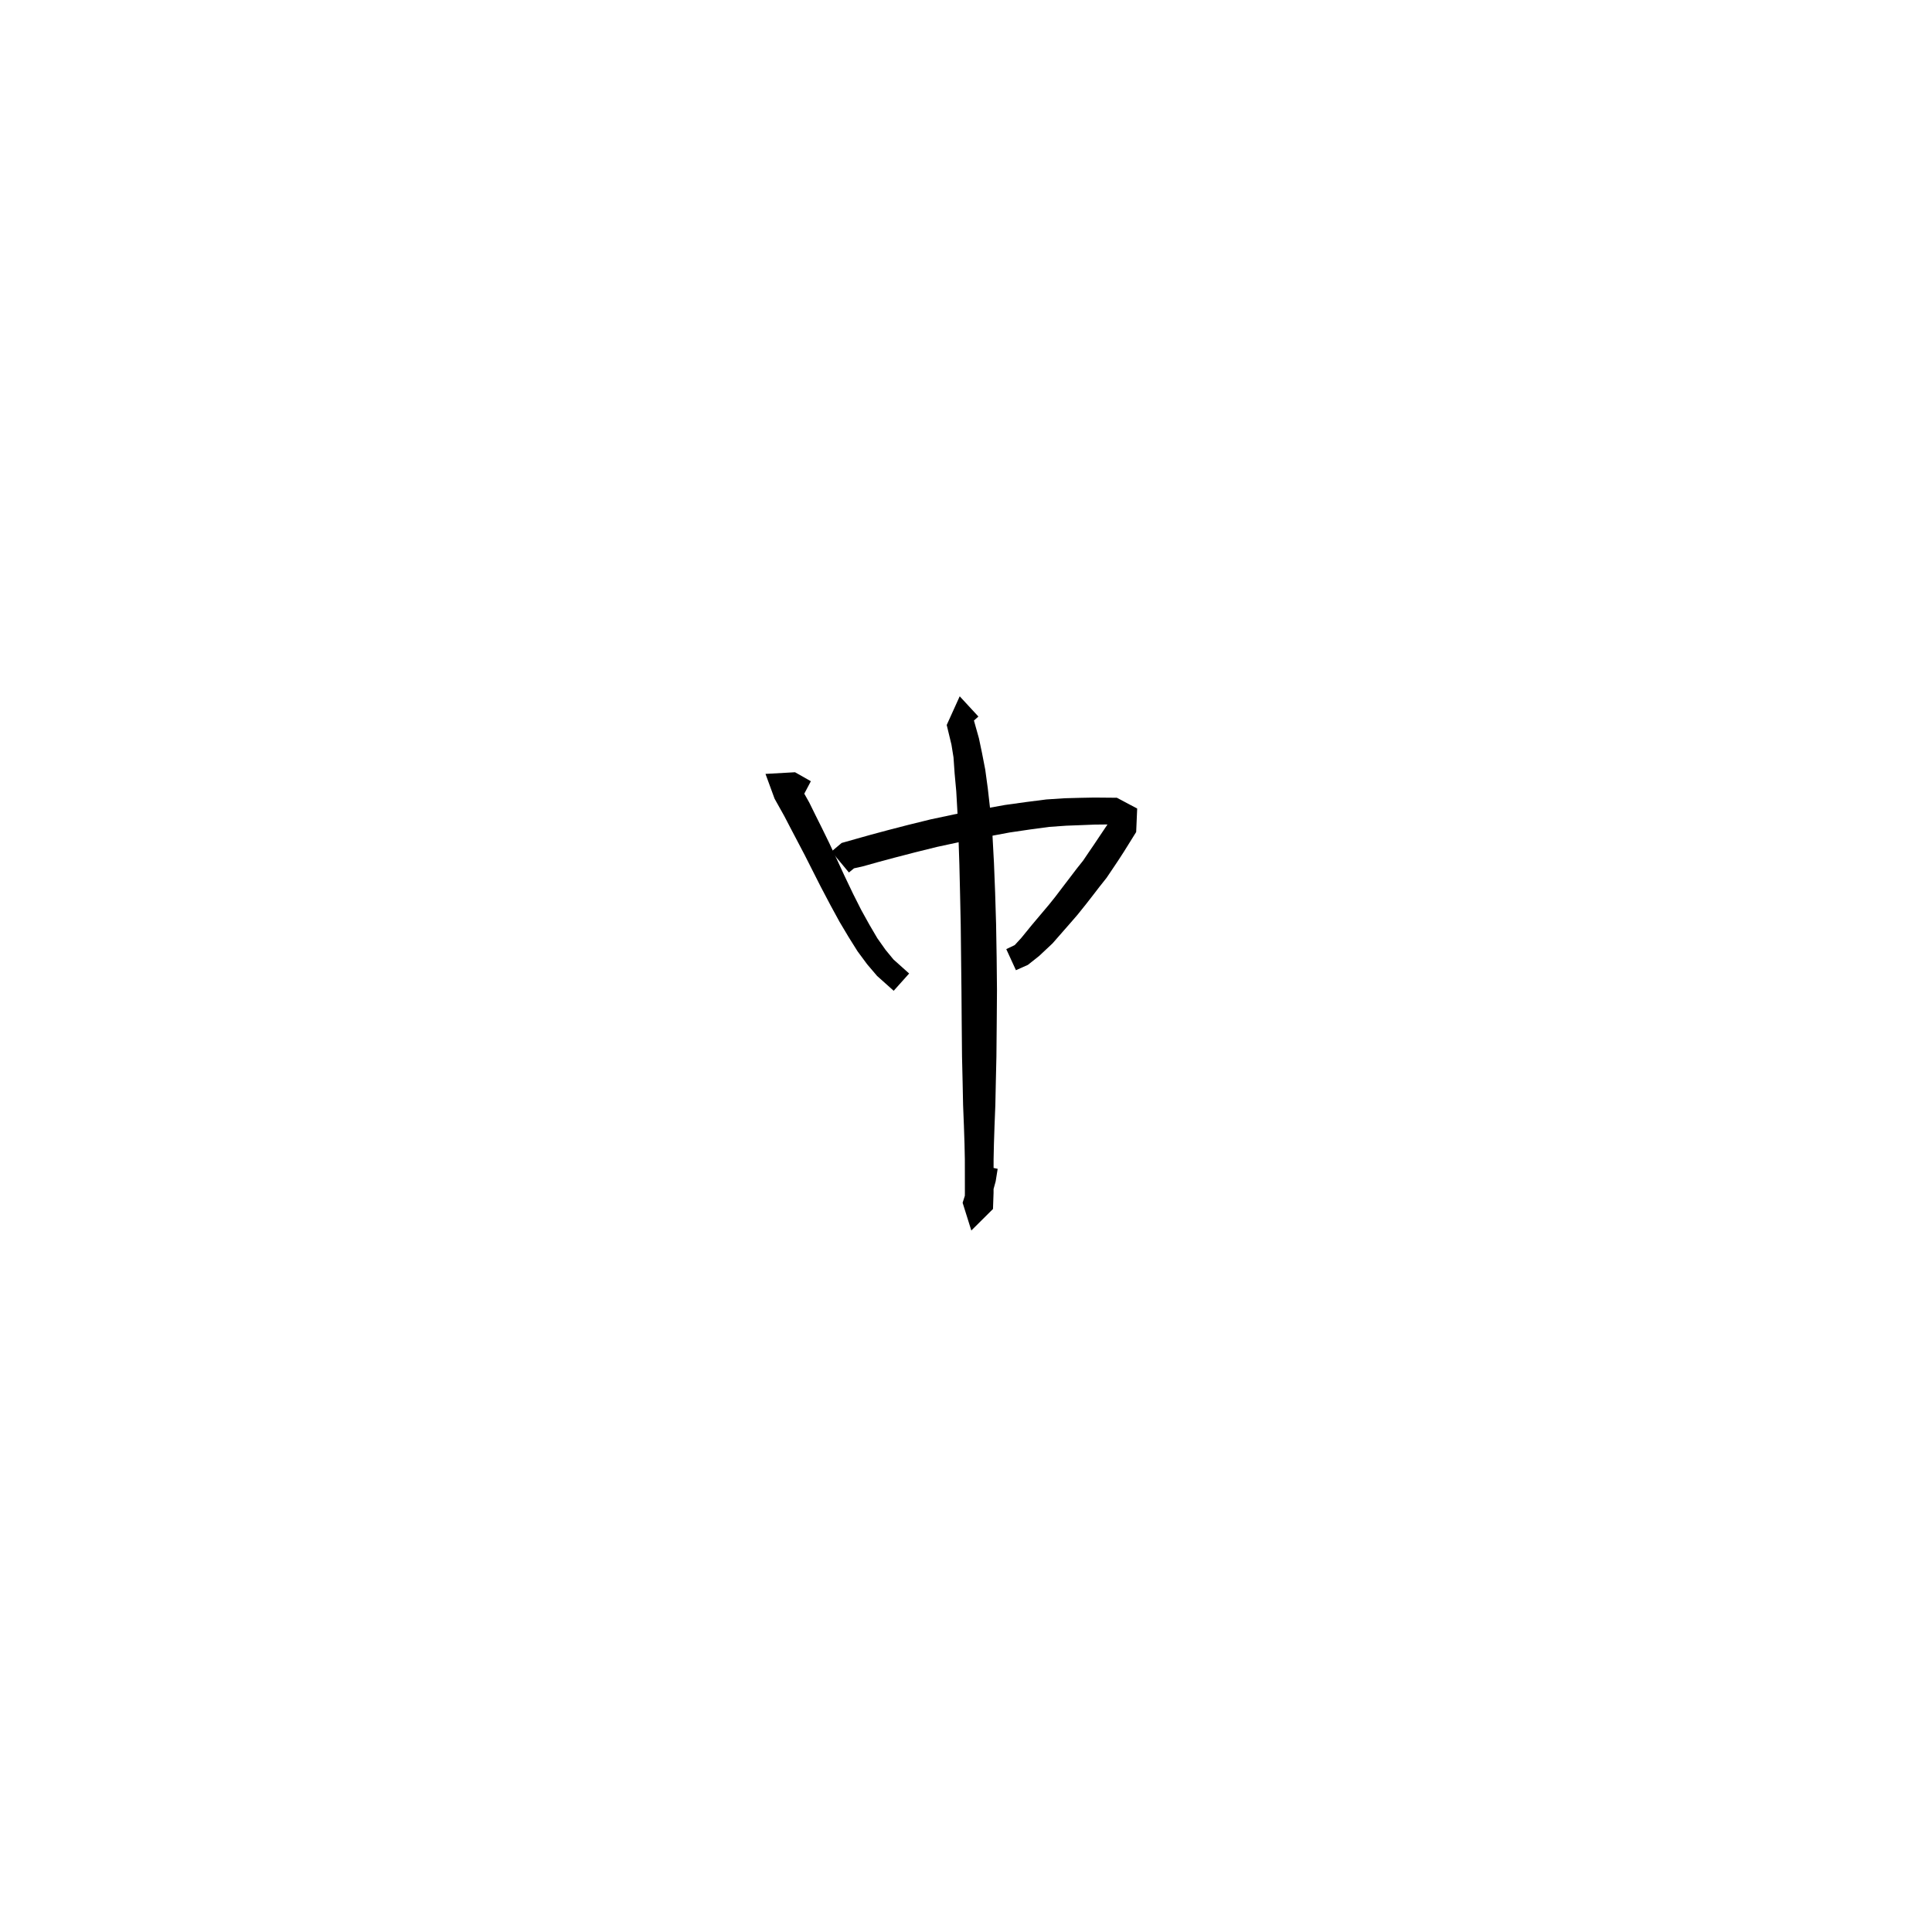
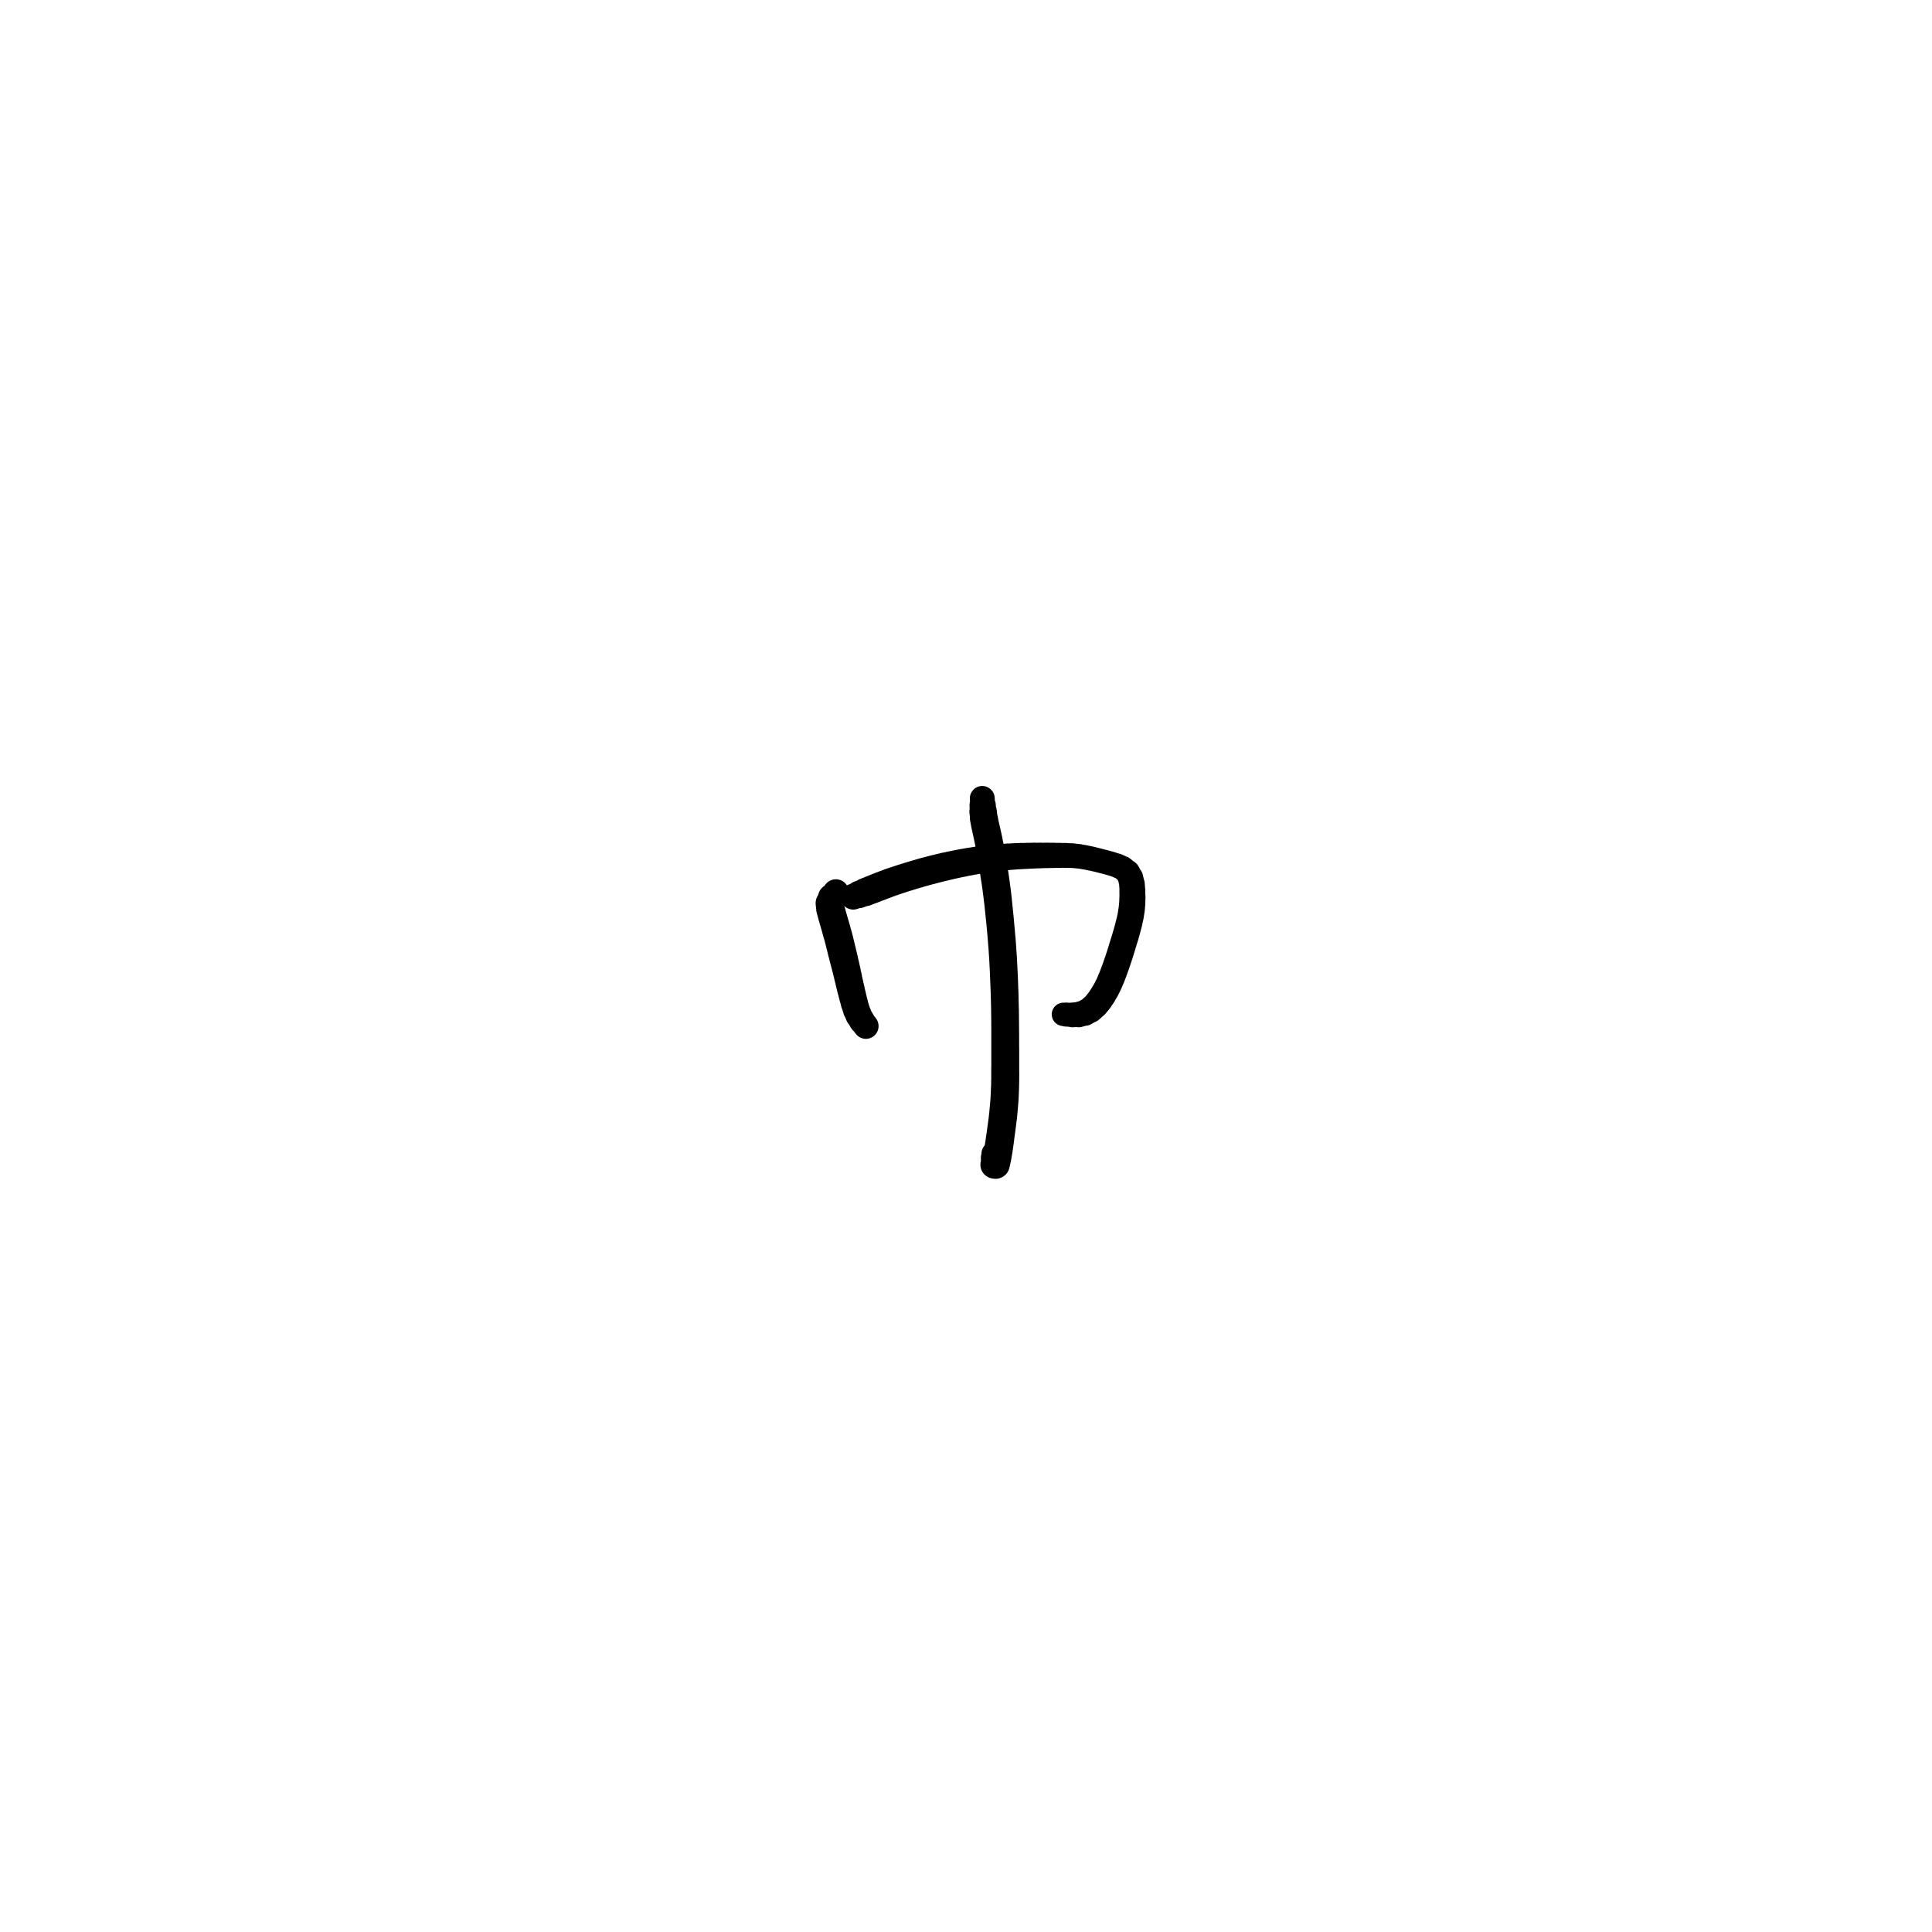
<svg xmlns="http://www.w3.org/2000/svg" width="300" height="300" viewBox="0 0 300 300">
-   <path d="M 125.909 121.308 L 123.452 119.914 L 118.866 120.171 L 120.278 124.025 L 121.789 126.726 L 122.723 128.522 L 123.789 130.551 L 124.946 132.754 L 126.163 135.16 L 127.458 137.715 L 128.987 140.616 L 130.367 143.146 L 131.765 145.491 L 133.16 147.718 L 134.648 149.73 L 136.192 151.542 L 138.771 153.848 L 141.171 151.166 L 138.744 148.992 L 137.515 147.501 L 136.23 145.685 L 134.997 143.582 L 133.73 141.298 L 132.482 138.823 L 131.094 135.918 L 129.904 133.343 L 128.745 130.869 L 127.633 128.593 L 126.61 126.543 L 125.671 124.635 L 124.013 121.68 L 122.796 121.957 L 121.92 123.414 L 124.216 124.523 Z" fill="black" />
-   <path d="M 131.818 135.479 L 132.614 134.831 L 134.01 134.518 L 136.338 133.868 L 139.019 133.148 L 142.04 132.364 L 145.486 131.509 L 149.121 130.728 L 152.851 130 L 156.763 129.269 L 159.944 128.801 L 162.909 128.399 L 165.576 128.213 L 167.89 128.126 L 169.975 128.043 L 172.914 128.012 L 172.933 127.537 L 172.441 127.321 L 170.773 129.805 L 169.915 131.089 L 169.07 132.326 L 168.182 133.642 L 167.178 134.902 L 166.11 136.307 L 165.062 137.678 L 163.863 139.255 L 162.936 140.414 L 160.223 143.634 L 158.585 145.643 L 157.566 146.754 L 156.254 147.379 L 157.754 150.653 L 159.611 149.826 L 161.365 148.435 L 163.436 146.49 L 166.269 143.254 L 167.323 142.036 L 168.608 140.434 L 169.685 139.053 L 170.741 137.68 L 171.826 136.312 L 172.811 134.851 L 173.658 133.585 L 174.528 132.242 L 176.425 129.195 L 176.581 125.551 L 173.431 123.875 L 169.925 123.844 L 167.76 123.886 L 165.357 123.95 L 162.478 124.138 L 159.358 124.537 L 156.057 124.995 L 152.046 125.716 L 148.25 126.439 L 144.503 127.234 L 140.963 128.106 L 137.898 128.899 L 135.177 129.63 L 132.86 130.281 L 130.691 130.894 L 129.11 132.223 Z" fill="black" />
-   <path d="M 151.926 111.264 L 149.023 108.123 L 147.005 112.577 L 147.742 115.629 L 148.059 117.596 L 148.234 120.106 L 148.489 122.895 L 148.665 126.01 L 148.821 129.715 L 148.97 134.215 L 149.078 138.746 L 149.181 143.602 L 149.238 148.725 L 149.295 153.773 L 149.332 158.7 L 149.382 164.043 L 149.474 167.997 L 149.549 171.625 L 149.675 174.791 L 149.769 177.619 L 149.82 179.996 L 149.824 182.361 L 149.827 185.177 L 149.807 186.876 L 151.838 186.711 L 153.442 187.591 L 154.094 185.306 L 154.607 183.439 L 154.917 181.495 L 151.312 180.724 L 150.831 182.484 L 150.299 184.171 L 149.475 186.765 L 150.827 191.073 L 154.191 187.731 L 154.279 185.226 L 154.281 182.361 L 154.285 179.996 L 154.337 177.619 L 154.43 174.791 L 154.556 171.625 L 154.632 167.997 L 154.723 164.043 L 154.773 158.7 L 154.81 153.743 L 154.759 148.657 L 154.672 143.494 L 154.523 138.59 L 154.343 134.013 L 154.096 129.429 L 153.748 125.626 L 153.383 122.411 L 152.99 119.519 L 152.481 116.899 L 152.006 114.637 L 151.05 111.232 L 147.304 111.858 L 149.01 113.871 Z" fill="black" />
+   <path d="M 128.19 137.32 L 127.56 138.13 C 126.88 139.02 127.04 140.29 127.92 140.98 C 128.81 141.66 130.09 141.50 130.77 140.62 L 131.40 139.81 C 132.08 138.92 131.92 137.65 131.04 136.96 C 130.15 136.27 128.87 136.44 128.19 137.32 Z M 127.14 138.66 L 126.83 139.53 C 126.44 140.65 127.03 141.88 128.15 142.28 C 129.27 142.67 130.50 142.08 130.89 140.96 L 131.20 140.09 C 131.59 138.97 131.00 137.74 129.88 137.34 C 128.76 136.95 127.53 137.54 127.14 138.66 Z M 126.66 140.47 L 126.76 141.39 C 126.88 142.60 127.97 143.49 129.18 143.36 C 130.39 143.24 131.28 142.16 131.15 140.94 L 131.06 140.02 C 130.94 138.81 129.85 137.92 128.64 138.05 C 127.42 138.17 126.54 139.25 126.66 140.47 Z M 126.82 141.75 L 127.11 142.80 C 127.43 143.98 128.64 144.68 129.82 144.36 C 131.00 144.04 131.70 142.83 131.38 141.65 L 131.09 140.59 C 130.77 139.41 129.56 138.71 128.38 139.03 C 127.20 139.35 126.50 140.56 126.82 141.75 Z M 127.11 142.84 L 127.40 143.82 C 127.74 144.99 128.97 145.67 130.14 145.33 C 131.32 144.98 132.00 143.75 131.65 142.58 L 131.37 141.61 C 131.03 140.43 129.80 139.76 128.62 140.10 C 127.45 140.44 126.77 141.67 127.11 142.84 Z M 127.40 143.82 L 127.68 144.79 C 128.02 145.97 129.25 146.65 130.43 146.31 C 131.60 145.96 132.28 144.74 131.94 143.56 L 131.65 142.58 C 131.31 141.41 130.08 140.73 128.91 141.07 C 127.73 141.41 127.06 142.64 127.40 143.82 Z M 127.67 144.77 L 127.95 145.77 C 128.29 146.95 129.51 147.64 130.69 147.31 C 131.87 146.98 132.55 145.75 132.22 144.58 L 131.94 143.58 C 131.61 142.40 130.39 141.71 129.21 142.04 C 128.03 142.37 127.34 143.60 127.67 144.77 Z M 127.95 145.74 L 128.20 146.68 C 128.51 147.87 129.72 148.57 130.90 148.26 C 132.08 147.95 132.79 146.74 132.48 145.56 L 132.23 144.61 C 131.92 143.43 130.71 142.72 129.53 143.03 C 128.34 143.34 127.64 144.56 127.95 145.74 Z M 128.19 146.65 L 128.42 147.58 C 128.71 148.77 129.91 149.49 131.10 149.20 C 132.28 148.91 133.01 147.71 132.71 146.52 L 132.48 145.59 C 132.19 144.40 130.99 143.68 129.81 143.97 C 128.62 144.27 127.90 145.46 128.19 146.65 Z M 128.42 147.57 L 128.66 148.55 C 128.94 149.73 130.13 150.46 131.32 150.17 C 132.50 149.89 133.23 148.70 132.95 147.51 L 132.71 146.54 C 132.43 145.35 131.24 144.62 130.05 144.91 C 128.87 145.19 128.14 146.38 128.42 147.57 Z M 128.67 148.56 L 128.91 149.53 C 129.20 150.71 130.39 151.43 131.57 151.14 C 132.75 150.85 133.47 149.66 133.18 148.48 L 132.94 147.51 C 132.65 146.33 131.46 145.61 130.28 145.90 C 129.10 146.19 128.38 147.38 128.67 148.56 Z M 128.92 149.54 L 129.17 150.50 C 129.46 151.67 130.64 152.39 131.81 152.09 C 132.98 151.80 133.70 150.62 133.40 149.45 L 133.16 148.48 C 132.87 147.31 131.68 146.60 130.51 146.89 C 129.34 147.18 128.63 148.37 128.92 149.54 Z M 129.17 150.47 L 129.39 151.38 C 129.66 152.55 130.83 153.27 132.00 152.99 C 133.16 152.72 133.89 151.55 133.61 150.38 L 133.40 149.48 C 133.12 148.31 131.95 147.59 130.79 147.86 C 129.62 148.14 128.90 149.31 129.17 150.47 Z M 129.40 151.36 L 129.62 152.33 C 129.88 153.49 131.03 154.22 132.19 153.95 C 133.35 153.69 134.08 152.54 133.82 151.38 L 133.60 150.41 C 133.34 149.25 132.18 148.52 131.02 148.78 C 129.86 149.04 129.14 150.20 129.40 151.36 Z M 129.63 152.33 L 129.86 153.32 C 130.12 154.47 131.27 155.19 132.42 154.93 C 133.57 154.67 134.29 153.52 134.03 152.37 L 133.80 151.38 C 133.54 150.22 132.39 149.50 131.24 149.77 C 130.09 150.03 129.37 151.18 129.63 152.33 Z M 129.87 153.33 L 130.10 154.31 C 130.37 155.45 131.52 156.16 132.66 155.89 C 133.81 155.62 134.52 154.47 134.25 153.33 L 134.02 152.36 C 133.75 151.21 132.60 150.50 131.46 150.77 C 130.31 151.04 129.60 152.19 129.87 153.33 Z M 130.12 154.32 L 130.37 155.33 C 130.64 156.47 131.79 157.16 132.93 156.89 C 134.06 156.61 134.76 155.46 134.48 154.32 L 134.23 153.31 C 133.95 152.18 132.81 151.48 131.67 151.76 C 130.53 152.04 129.84 153.19 130.12 154.32 Z M 130.39 155.36 L 130.66 156.40 C 130.95 157.52 132.10 158.19 133.23 157.90 C 134.35 157.60 135.02 156.45 134.73 155.33 L 134.46 154.30 C 134.16 153.17 133.01 152.50 131.89 152.80 C 130.77 153.09 130.09 154.24 130.39 155.36 Z M 130.71 156.48 L 131.00 157.44 C 131.34 158.54 132.51 159.15 133.60 158.82 C 134.70 158.48 135.32 157.31 134.98 156.22 L 134.68 155.25 C 134.34 154.15 133.18 153.54 132.08 153.88 C 130.98 154.21 130.37 155.38 130.71 156.48 Z M 131.09 157.61 L 131.45 158.47 C 131.88 159.52 133.08 160.02 134.13 159.59 C 135.18 159.16 135.68 157.96 135.25 156.91 L 134.89 156.05 C 134.46 155.00 133.26 154.50 132.21 154.93 C 131.16 155.36 130.66 156.56 131.09 157.61 Z M 131.62 158.73 L 132.14 159.61 C 132.71 160.56 133.95 160.87 134.91 160.30 C 135.86 159.73 136.18 158.49 135.60 157.54 L 135.08 156.66 C 134.51 155.70 133.27 155.39 132.31 155.96 C 131.36 156.53 131.04 157.77 131.62 158.73 Z M 132.30 159.76 L 132.89 160.53 C 133.54 161.40 134.78 161.57 135.64 160.91 C 136.51 160.26 136.68 159.02 136.03 158.15 L 135.44 157.38 C 134.79 156.52 133.55 156.35 132.68 157.00 C 131.82 157.66 131.65 158.89 132.30 159.76 Z" fill="black" fill-rule="nonzero" />
+   <path d="M 133.20 141.11 L 134.09 140.78 C 135.13 140.39 135.66 139.23 135.27 138.19 C 134.87 137.15 133.72 136.63 132.68 137.02 L 131.79 137.35 C 130.75 137.74 130.22 138.90 130.62 139.94 C 131.01 140.98 132.16 141.50 133.20 141.11 Z M 134.14 140.88 L 135.12 140.51 C 136.22 140.09 136.77 138.86 136.35 137.77 C 135.93 136.67 134.70 136.12 133.60 136.54 L 132.63 136.91 C 131.53 137.33 130.98 138.56 131.40 139.66 C 131.82 140.75 133.05 141.30 134.14 140.88 Z M 135.16 140.57 L 136.09 140.20 C 137.22 139.76 137.78 138.49 137.34 137.36 C 136.90 136.24 135.63 135.68 134.50 136.12 L 133.57 136.48 C 132.44 136.92 131.88 138.19 132.32 139.32 C 132.76 140.45 134.03 141.00 135.16 140.57 Z M 136.10 140.21 L 137.05 139.84 C 138.18 139.40 138.74 138.12 138.29 136.99 C 137.85 135.85 136.57 135.29 135.44 135.74 L 134.49 136.11 C 133.36 136.55 132.80 137.83 133.24 138.96 C 133.69 140.10 134.97 140.66 136.10 140.21 Z M 137.04 139.85 L 137.99 139.48 C 139.13 139.04 139.70 137.76 139.25 136.62 C 138.81 135.48 137.53 134.92 136.40 135.36 L 135.44 135.73 C 134.31 136.17 133.74 137.45 134.18 138.59 C 134.62 139.73 135.90 140.29 137.04 139.85 Z M 137.97 139.49 L 138.88 139.15 C 140.03 138.72 140.61 137.45 140.18 136.31 C 139.76 135.16 138.48 134.58 137.34 135.01 L 136.42 135.35 C 135.28 135.78 134.70 137.05 135.12 138.19 C 135.55 139.34 136.82 139.92 137.97 139.49 Z M 138.84 139.16 L 139.74 138.85 C 140.89 138.45 141.50 137.19 141.10 136.04 C 140.70 134.89 139.44 134.28 138.29 134.68 L 137.38 134.99 C 136.23 135.40 135.62 136.65 136.03 137.81 C 136.43 138.96 137.69 139.57 138.84 139.16 Z M 139.70 138.86 L 140.65 138.55 C 141.81 138.17 142.44 136.92 142.06 135.76 C 141.68 134.61 140.43 133.98 139.27 134.36 L 138.33 134.67 C 137.17 135.05 136.54 136.29 136.92 137.45 C 137.30 138.61 138.54 139.24 139.70 138.86 Z M 140.62 138.55 L 141.59 138.25 C 142.75 137.88 143.39 136.65 143.03 135.49 C 142.66 134.33 141.42 133.68 140.26 134.05 L 139.30 134.35 C 138.14 134.72 137.49 135.96 137.86 137.12 C 138.22 138.28 139.46 138.92 140.62 138.55 Z M 141.57 138.26 L 142.50 137.97 C 143.67 137.62 144.32 136.38 143.97 135.22 C 143.61 134.06 142.38 133.40 141.22 133.76 L 140.28 134.04 C 139.12 134.40 138.46 135.63 138.82 136.79 C 139.17 137.96 140.40 138.61 141.57 138.26 Z M 142.48 137.98 L 143.47 137.69 C 144.64 137.35 145.31 136.12 144.97 134.95 C 144.63 133.79 143.40 133.12 142.24 133.46 L 141.24 133.75 C 140.07 134.09 139.40 135.31 139.74 136.48 C 140.09 137.65 141.31 138.32 142.48 137.98 Z M 143.44 137.69 L 144.40 137.43 C 145.57 137.10 146.26 135.89 145.93 134.72 C 145.61 133.54 144.39 132.86 143.22 133.18 L 142.26 133.45 C 141.09 133.78 140.41 134.99 140.73 136.16 C 141.06 137.34 142.27 138.02 143.44 137.69 Z M 144.37 137.43 L 145.35 137.18 C 146.52 136.86 147.22 135.66 146.91 134.48 C 146.60 133.31 145.39 132.61 144.22 132.92 L 143.25 133.18 C 142.07 133.49 141.37 134.70 141.68 135.87 C 141.99 137.05 143.20 137.75 144.37 137.43 Z M 145.32 137.18 L 146.30 136.93 C 147.48 136.64 148.19 135.44 147.90 134.26 C 147.60 133.09 146.40 132.37 145.23 132.67 L 144.25 132.92 C 143.07 133.21 142.36 134.41 142.65 135.59 C 142.95 136.76 144.14 137.48 145.32 137.18 Z M 146.27 136.93 L 147.25 136.70 C 148.43 136.42 149.16 135.24 148.88 134.06 C 148.60 132.88 147.41 132.15 146.24 132.43 L 145.26 132.67 C 144.08 132.95 143.35 134.13 143.63 135.31 C 143.91 136.49 145.09 137.22 146.27 136.93 Z M 147.22 136.70 L 148.19 136.48 C 149.37 136.22 150.11 135.05 149.85 133.87 C 149.58 132.70 148.41 131.96 147.24 132.22 L 146.27 132.44 C 145.09 132.70 144.35 133.87 144.61 135.05 C 144.87 136.22 146.04 136.96 147.22 136.70 Z M 148.16 136.48 L 149.13 136.27 C 150.31 136.03 151.06 134.87 150.81 133.70 C 150.57 132.52 149.41 131.77 148.24 132.02 L 147.26 132.22 C 146.09 132.47 145.34 133.62 145.58 134.80 C 145.83 135.98 146.99 136.73 148.16 136.48 Z M 149.11 136.27 L 150.08 136.08 C 151.26 135.85 152.02 134.71 151.79 133.53 C 151.56 132.36 150.42 131.59 149.24 131.83 L 148.26 132.02 C 147.09 132.25 146.33 133.39 146.56 134.57 C 146.79 135.74 147.93 136.50 149.11 136.27 Z M 150.05 136.07 L 151.04 135.89 C 152.21 135.68 152.99 134.56 152.77 133.38 C 152.56 132.21 151.43 131.44 150.26 131.65 L 149.28 131.83 C 148.10 132.05 147.33 133.17 147.54 134.34 C 147.76 135.51 148.88 136.29 150.05 136.07 Z M 151.00 135.89 L 151.99 135.72 C 153.16 135.53 153.95 134.43 153.75 133.26 C 153.56 132.09 152.46 131.30 151.29 131.49 L 150.30 131.66 C 149.13 131.85 148.34 132.95 148.53 134.12 C 148.73 135.29 149.83 136.08 151.00 135.89 Z M 151.95 135.72 L 152.94 135.57 C 154.10 135.40 154.91 134.31 154.74 133.15 C 154.56 131.99 153.48 131.18 152.32 131.35 L 151.33 131.50 C 150.16 131.67 149.36 132.76 149.53 133.92 C 149.70 135.08 150.79 135.89 151.95 135.72 Z M 152.90 135.56 L 153.90 135.43 C 155.05 135.28 155.87 134.22 155.72 133.06 C 155.57 131.90 154.50 131.08 153.35 131.24 L 152.35 131.37 C 151.20 131.52 150.38 132.58 150.53 133.74 C 150.68 134.90 151.74 135.71 152.90 135.56 Z M 153.86 135.42 L 154.86 135.30 C 156.01 135.17 156.84 134.13 156.71 132.98 C 156.58 131.83 155.53 131.00 154.38 131.13 L 153.38 131.25 C 152.23 131.38 151.40 132.42 151.54 133.57 C 151.67 134.72 152.71 135.55 153.86 135.42 Z M 154.83 135.29 L 155.82 135.19 C 156.97 135.08 157.80 134.06 157.69 132.92 C 157.58 131.77 156.56 130.93 155.42 131.05 L 154.42 131.15 C 153.27 131.26 152.44 132.28 152.55 133.42 C 152.66 134.56 153.68 135.40 154.83 135.29 Z M 155.79 135.18 L 156.77 135.10 C 157.91 135.01 158.76 134.01 158.67 132.87 C 158.57 131.74 157.58 130.89 156.44 130.98 L 155.45 131.06 C 154.32 131.15 153.47 132.15 153.56 133.29 C 153.65 134.42 154.65 135.27 155.79 135.18 Z M 156.74 135.09 L 157.74 135.02 C 158.86 134.95 159.72 133.98 159.65 132.85 C 159.58 131.72 158.61 130.86 157.48 130.93 L 156.48 130.99 C 155.35 131.07 154.49 132.04 154.56 133.17 C 154.63 134.30 155.61 135.16 156.74 135.09 Z M 157.70 135.01 L 158.70 134.96 C 159.82 134.91 160.69 133.95 160.63 132.83 C 160.58 131.71 159.62 130.84 158.50 130.89 L 157.51 130.94 C 156.38 131.00 155.52 131.95 155.57 133.07 C 155.63 134.20 156.58 135.06 157.70 135.01 Z M 158.68 134.95 L 159.69 134.91 C 160.81 134.87 161.68 133.93 161.63 132.81 C 161.59 131.70 160.65 130.83 159.54 130.87 L 158.52 130.91 C 157.41 130.95 156.54 131.89 156.58 133.00 C 156.62 134.12 157.56 134.99 158.68 134.95 Z M 159.67 134.89 L 160.70 134.86 C 161.81 134.83 162.68 133.91 162.64 132.80 C 162.61 131.69 161.69 130.82 160.58 130.85 L 159.56 130.88 C 158.45 130.92 157.58 131.84 157.61 132.95 C 157.64 134.06 158.57 134.93 159.67 134.89 Z M 160.68 134.85 L 161.66 134.83 C 162.76 134.80 163.63 133.89 163.61 132.80 C 163.58 131.70 162.67 130.83 161.58 130.85 L 160.60 130.87 C 159.50 130.89 158.63 131.80 158.65 132.90 C 158.68 134.00 159.58 134.87 160.68 134.85 Z M 161.64 134.81 L 162.69 134.80 C 163.77 134.79 164.65 133.89 164.63 132.80 C 164.62 131.71 163.73 130.84 162.64 130.85 L 161.60 130.87 C 160.51 130.88 159.63 131.77 159.65 132.86 C 159.66 133.95 160.55 134.82 161.64 134.81 Z M 162.67 134.78 L 163.64 134.78 C 164.72 134.78 165.59 133.90 165.59 132.82 C 165.59 131.73 164.71 130.86 163.63 130.86 L 162.66 130.87 C 161.57 130.87 160.70 131.75 160.70 132.83 C 160.71 133.91 161.59 134.79 162.67 134.78 Z M 163.63 134.77 L 164.63 134.77 C 165.70 134.77 166.57 133.90 166.57 132.82 C 166.57 131.75 165.70 130.88 164.63 130.88 L 163.63 130.88 C 162.56 130.88 161.69 131.75 161.69 132.82 C 161.69 133.90 162.56 134.77 163.63 134.77 Z M 164.61 134.75 L 165.59 134.76 C 166.66 134.77 167.53 133.91 167.54 132.85 C 167.55 131.78 166.69 130.91 165.63 130.90 L 164.64 130.89 C 163.58 130.88 162.71 131.74 162.70 132.81 C 162.69 133.87 163.54 134.74 164.61 134.75 Z M 165.54 134.75 L 166.48 134.78 C 167.53 134.82 168.42 134.00 168.46 132.94 C 168.50 131.88 167.68 130.99 166.62 130.95 L 165.68 130.92 C 164.62 130.88 163.73 131.70 163.69 132.76 C 163.65 133.82 164.48 134.71 165.54 134.75 Z M 166.35 134.76 L 167.39 134.87 C 168.43 134.98 169.37 134.22 169.48 133.18 C 169.59 132.13 168.84 131.19 167.79 131.08 L 166.75 130.97 C 165.70 130.86 164.76 131.62 164.65 132.67 C 164.54 133.71 165.30 134.65 166.35 134.76 Z M 167.27 134.84 L 168.22 135.00 C 169.25 135.18 170.23 134.48 170.40 133.45 C 170.58 132.42 169.88 131.44 168.85 131.27 L 167.90 131.11 C 166.87 130.93 165.89 131.63 165.72 132.66 C 165.55 133.69 166.24 134.67 167.27 134.84 Z M 168.16 134.98 L 169.17 135.19 C 170.19 135.40 171.18 134.74 171.39 133.72 C 171.60 132.71 170.95 131.71 169.93 131.50 L 168.91 131.29 C 167.90 131.08 166.90 131.74 166.69 132.76 C 166.48 133.78 167.14 134.77 168.16 134.98 Z M 169.12 135.17 L 170.16 135.41 C 171.16 135.65 172.17 135.03 172.41 134.02 C 172.65 133.01 172.03 132.01 171.02 131.77 L 169.98 131.52 C 168.97 131.28 167.96 131.91 167.73 132.91 C 167.49 133.92 168.11 134.93 169.12 135.17 Z M 170.12 135.40 L 171.08 135.65 C 172.08 135.91 173.10 135.31 173.36 134.32 C 173.63 133.32 173.03 132.30 172.03 132.04 L 171.06 131.78 C 170.06 131.52 169.04 132.12 168.78 133.12 C 168.52 134.12 169.12 135.14 170.12 135.40 Z M 171.07 135.64 L 172.01 135.90 C 173.00 136.17 174.03 135.59 174.30 134.59 C 174.57 133.60 173.98 132.57 172.99 132.30 L 172.05 132.04 C 171.06 131.77 170.03 132.36 169.76 133.35 C 169.49 134.35 170.07 135.37 171.07 135.64 Z M 171.94 135.88 L 172.87 136.17 C 173.85 136.48 174.90 135.94 175.21 134.95 C 175.52 133.97 174.97 132.93 173.99 132.62 L 173.06 132.32 C 172.08 132.01 171.03 132.56 170.72 133.54 C 170.41 134.52 170.96 135.57 171.94 135.88 Z M 172.65 136.10 L 173.55 136.51 C 174.49 136.94 175.60 136.53 176.03 135.59 C 176.46 134.65 176.05 133.53 175.11 133.10 L 174.21 132.69 C 173.27 132.26 172.16 132.67 171.73 133.61 C 171.30 134.55 171.71 135.67 172.65 136.10 Z M 173.12 136.26 L 173.88 136.89 C 174.68 137.56 175.87 137.45 176.54 136.64 C 177.21 135.84 177.09 134.65 176.29 133.98 L 175.53 133.35 C 174.73 132.69 173.54 132.80 172.87 133.60 C 172.21 134.40 172.32 135.59 173.12 136.26 Z M 173.39 136.35 L 173.85 137.20 C 174.36 138.14 175.52 138.48 176.46 137.98 C 177.39 137.48 177.74 136.31 177.24 135.38 L 176.78 134.52 C 176.27 133.59 175.11 133.24 174.17 133.74 C 173.24 134.25 172.89 135.41 173.39 136.35 Z M 173.63 136.72 L 173.85 137.69 C 174.08 138.75 175.13 139.41 176.19 139.18 C 177.25 138.94 177.91 137.89 177.68 136.83 L 177.46 135.86 C 177.22 134.80 176.17 134.14 175.12 134.37 C 174.06 134.61 173.39 135.66 173.63 136.72 Z M 173.78 137.40 L 173.85 138.39 C 173.92 139.49 174.88 140.31 175.98 140.23 C 177.07 140.15 177.90 139.20 177.82 138.10 L 177.75 137.12 C 177.67 136.02 176.72 135.20 175.62 135.28 C 174.52 135.35 173.70 136.31 173.78 137.40 Z M 173.82 138.26 L 173.83 139.29 C 173.84 140.40 174.75 141.29 175.86 141.28 C 176.97 141.27 177.86 140.37 177.85 139.25 L 177.84 138.23 C 177.84 137.12 176.93 136.23 175.82 136.24 C 174.71 136.24 173.81 137.15 173.82 138.26 Z M 173.82 139.21 L 173.79 140.18 C 173.75 141.29 174.63 142.23 175.75 142.26 C 176.87 142.29 177.80 141.42 177.84 140.30 L 177.87 139.33 C 177.90 138.21 177.02 137.28 175.90 137.25 C 174.78 137.21 173.85 138.09 173.82 139.21 Z M 173.79 140.06 L 173.69 141.09 C 173.59 142.21 174.42 143.20 175.54 143.30 C 176.66 143.40 177.64 142.57 177.75 141.45 L 177.84 140.42 C 177.94 139.30 177.11 138.31 175.99 138.21 C 174.87 138.11 173.89 138.94 173.79 140.06 Z M 173.70 140.94 L 173.54 141.95 C 173.36 143.06 174.11 144.11 175.22 144.29 C 176.34 144.47 177.39 143.72 177.57 142.61 L 177.73 141.60 C 177.92 140.49 177.16 139.44 176.05 139.26 C 174.94 139.07 173.89 139.83 173.70 140.94 Z M 173.56 141.84 L 173.34 142.83 C 173.09 143.94 173.79 145.03 174.89 145.27 C 176.00 145.51 177.09 144.82 177.33 143.71 L 177.55 142.72 C 177.80 141.61 177.10 140.52 176.00 140.28 C 174.89 140.04 173.80 140.73 173.56 141.84 Z M 173.35 142.76 L 173.10 143.71 C 172.82 144.80 173.48 145.92 174.58 146.21 C 175.67 146.49 176.79 145.83 177.07 144.73 L 177.32 143.79 C 177.60 142.69 176.94 141.57 175.85 141.29 C 174.75 141.00 173.63 141.66 173.35 142.76 Z M 173.12 143.66 L 172.83 144.66 C 172.52 145.75 173.15 146.89 174.24 147.20 C 175.33 147.51 176.46 146.88 176.77 145.79 L 177.06 144.78 C 177.37 143.69 176.74 142.56 175.65 142.25 C 174.56 141.94 173.43 142.57 173.12 143.66 Z M 172.84 144.63 L 172.56 145.56 C 172.23 146.64 172.84 147.79 173.92 148.12 C 175.01 148.45 176.15 147.84 176.48 146.75 L 176.77 145.83 C 177.09 144.74 176.48 143.60 175.40 143.27 C 174.31 142.94 173.17 143.55 172.84 144.63 Z M 172.56 145.56 L 172.27 146.48 C 171.94 147.56 172.55 148.71 173.64 149.04 C 174.72 149.37 175.87 148.76 176.20 147.68 L 176.48 146.76 C 176.81 145.67 176.20 144.53 175.12 144.19 C 174.04 143.86 172.89 144.47 172.56 145.56 Z M 172.28 146.47 L 171.98 147.42 C 171.65 148.51 172.26 149.66 173.34 149.99 C 174.42 150.32 175.57 149.72 175.91 148.63 L 176.20 147.68 C 176.53 146.60 175.93 145.45 174.84 145.12 C 173.76 144.78 172.61 145.39 172.28 146.47 Z M 171.99 147.40 L 171.68 148.37 C 171.33 149.44 171.92 150.60 173.00 150.95 C 174.08 151.30 175.24 150.71 175.58 149.63 L 175.90 148.66 C 176.25 147.58 175.65 146.42 174.58 146.07 C 173.50 145.73 172.34 146.32 171.99 147.40 Z M 171.69 148.33 L 171.36 149.28 C 171.00 150.35 171.57 151.52 172.64 151.89 C 173.71 152.26 174.88 151.69 175.25 150.61 L 175.57 149.66 C 175.94 148.59 175.37 147.42 174.30 147.06 C 173.23 146.69 172.06 147.26 171.69 148.33 Z M 171.38 149.25 L 171.03 150.19 C 170.65 151.26 171.20 152.43 172.26 152.82 C 173.33 153.21 174.51 152.66 174.89 151.59 L 175.23 150.65 C 175.62 149.58 175.07 148.40 174.00 148.02 C 172.94 147.63 171.76 148.18 171.38 149.25 Z M 171.05 150.15 L 170.68 151.11 C 170.27 152.17 170.80 153.36 171.85 153.76 C 172.91 154.17 174.10 153.64 174.51 152.59 L 174.88 151.63 C 175.29 150.57 174.76 149.38 173.70 148.97 C 172.64 148.57 171.46 149.09 171.05 150.15 Z M 170.70 151.04 L 170.32 151.95 C 169.87 153.00 170.36 154.20 171.40 154.65 C 172.44 155.09 173.65 154.61 174.09 153.56 L 174.48 152.65 C 174.93 151.61 174.44 150.41 173.40 149.96 C 172.36 149.52 171.15 150.00 170.70 151.04 Z M 170.37 151.85 L 169.92 152.74 C 169.42 153.76 169.83 154.99 170.85 155.49 C 171.86 156.00 173.09 155.58 173.60 154.57 L 174.04 153.67 C 174.55 152.66 174.13 151.42 173.12 150.92 C 172.10 150.42 170.87 150.83 170.37 151.85 Z M 169.99 152.62 L 169.48 153.48 C 168.91 154.46 169.24 155.72 170.22 156.29 C 171.20 156.86 172.46 156.53 173.03 155.55 L 173.53 154.69 C 174.10 153.71 173.77 152.45 172.80 151.88 C 171.82 151.31 170.56 151.64 169.99 152.62 Z M 169.55 153.37 L 169.00 154.20 C 168.37 155.14 168.62 156.42 169.56 157.05 C 170.50 157.68 171.77 157.43 172.40 156.49 L 172.96 155.66 C 173.59 154.72 173.34 153.45 172.40 152.82 C 171.46 152.18 170.18 152.43 169.55 153.37 Z M 169.11 154.05 L 168.49 154.82 C 167.77 155.70 167.90 156.99 168.78 157.70 C 169.66 158.42 170.95 158.28 171.66 157.41 L 172.29 156.64 C 173.00 155.76 172.87 154.47 171.99 153.76 C 171.12 153.04 169.83 153.17 169.11 154.05 Z M 168.72 154.59 L 167.97 155.26 C 167.13 156.00 167.06 157.29 167.80 158.13 C 168.55 158.97 169.84 159.05 170.68 158.30 L 171.43 157.64 C 172.27 156.89 172.34 155.60 171.60 154.76 C 170.85 153.92 169.56 153.85 168.72 154.59 Z M 168.33 155.03 L 167.47 155.52 C 166.50 156.07 166.16 157.30 166.71 158.27 C 167.27 159.23 168.50 159.57 169.46 159.02 L 170.32 158.53 C 171.29 157.98 171.63 156.75 171.08 155.78 C 170.53 154.81 169.30 154.48 168.33 155.03 Z M 167.94 155.36 L 166.98 155.63 C 165.92 155.91 165.30 157.00 165.59 158.06 C 165.88 159.11 166.97 159.73 168.02 159.44 L 168.99 159.18 C 170.04 158.89 170.66 157.80 170.37 156.75 C 170.08 155.69 169.00 155.07 167.94 155.36 Z M 167.38 155.61 L 166.39 155.68 C 165.33 155.74 164.53 156.66 164.59 157.72 C 164.66 158.78 165.57 159.58 166.63 159.51 L 167.62 159.45 C 168.68 159.39 169.49 158.47 169.42 157.41 C 169.35 156.35 168.44 155.55 167.38 155.61 Z M 166.61 155.74 L 165.61 155.68 C 164.59 155.63 163.71 156.42 163.65 157.44 C 163.60 158.47 164.39 159.35 165.41 159.40 L 166.41 159.45 C 167.44 159.51 168.31 158.72 168.37 157.70 C 168.42 156.67 167.64 155.79 166.61 155.74 Z M 165.67 155.73 L 165.29 155.70 C 164.29 155.61 163.41 156.35 163.32 157.35 C 163.23 158.35 163.97 159.23 164.97 159.32 L 165.35 159.35 C 166.35 159.44 167.23 158.70 167.32 157.70 C 167.41 156.70 166.67 155.82 165.67 155.73 Z" fill="black" fill-rule="nonzero" />
+   <path d="M 150.60 124.08 L 150.66 125.15 C 150.71 126.21 151.62 127.03 152.69 126.97 C 153.75 126.92 154.57 126.01 154.51 124.94 L 154.46 123.88 C 154.40 122.81 153.49 122.00 152.42 122.05 C 151.36 122.11 150.54 123.02 150.60 124.08 Z M 150.55 125.19 L 150.61 126.18 C 150.69 127.30 151.67 128.15 152.79 128.07 C 153.92 127.99 154.77 127.02 154.69 125.89 L 154.62 124.90 C 154.54 123.78 153.57 122.93 152.44 123.01 C 151.32 123.08 150.47 124.06 150.55 125.19 Z M 150.54 126.28 L 150.65 127.27 C 150.78 128.44 151.84 129.28 153.01 129.14 C 154.18 129.01 155.02 127.95 154.88 126.79 L 154.77 125.79 C 154.63 124.62 153.58 123.79 152.41 123.92 C 151.24 124.05 150.40 125.11 150.54 126.28 Z M 150.64 127.43 L 150.82 128.37 C 151.04 129.55 152.17 130.32 153.34 130.10 C 154.52 129.88 155.29 128.75 155.07 127.58 L 154.89 126.63 C 154.67 125.45 153.54 124.68 152.37 124.90 C 151.19 125.12 150.42 126.25 150.64 127.43 Z M 150.83 128.45 L 151.03 129.38 C 151.30 130.55 152.46 131.28 153.63 131.02 C 154.80 130.75 155.53 129.59 155.27 128.42 L 155.06 127.50 C 154.80 126.33 153.64 125.60 152.47 125.86 C 151.30 126.12 150.56 127.28 150.83 128.45 Z M 151.03 129.37 L 151.25 130.37 C 151.51 131.54 152.67 132.28 153.84 132.02 C 155.02 131.76 155.76 130.60 155.50 129.43 L 155.27 128.43 C 155.01 127.26 153.85 126.52 152.68 126.78 C 151.51 127.04 150.77 128.20 151.03 129.37 Z M 151.24 130.34 L 151.44 131.28 C 151.68 132.46 152.83 133.22 154.01 132.98 C 155.18 132.74 155.94 131.59 155.70 130.41 L 155.51 129.46 C 155.26 128.29 154.11 127.53 152.94 127.77 C 151.76 128.01 151.00 129.16 151.24 130.34 Z M 151.43 131.25 L 151.62 132.26 C 151.84 133.44 152.98 134.22 154.16 134.00 C 155.34 133.78 156.12 132.64 155.90 131.45 L 155.71 130.44 C 155.49 129.26 154.35 128.48 153.16 128.71 C 151.98 128.93 151.20 130.07 151.43 131.25 Z M 151.61 132.23 L 151.78 133.19 C 151.98 134.38 153.11 135.17 154.30 134.96 C 155.49 134.76 156.28 133.63 156.07 132.44 L 155.91 131.48 C 155.70 130.30 154.57 129.50 153.38 129.71 C 152.20 129.92 151.40 131.05 151.61 132.23 Z M 151.77 133.17 L 151.94 134.17 C 152.14 135.35 153.26 136.16 154.45 135.96 C 155.64 135.76 156.44 134.64 156.24 133.45 L 156.08 132.46 C 155.88 131.27 154.75 130.47 153.57 130.66 C 152.38 130.86 151.58 131.99 151.77 133.17 Z M 151.94 134.16 L 152.10 135.15 C 152.30 136.34 153.42 137.15 154.61 136.95 C 155.80 136.75 156.60 135.63 156.41 134.44 L 156.24 133.45 C 156.05 132.26 154.92 131.46 153.74 131.66 C 152.55 131.85 151.74 132.97 151.94 134.16 Z M 152.10 135.15 L 152.26 136.11 C 152.45 137.29 153.57 138.10 154.76 137.91 C 155.95 137.71 156.76 136.59 156.56 135.40 L 156.41 134.45 C 156.21 133.26 155.09 132.45 153.90 132.65 C 152.72 132.84 151.91 133.96 152.10 135.15 Z M 152.25 136.09 L 152.41 137.10 C 152.59 138.29 153.71 139.11 154.90 138.93 C 156.09 138.74 156.91 137.63 156.72 136.44 L 156.57 135.42 C 156.38 134.23 155.27 133.42 154.08 133.60 C 152.89 133.78 152.07 134.90 152.25 136.09 Z M 152.41 137.07 L 152.55 138.07 C 152.72 139.26 153.82 140.09 155.01 139.93 C 156.20 139.76 157.03 138.66 156.86 137.47 L 156.72 136.47 C 156.56 135.28 155.46 134.45 154.26 134.61 C 153.07 134.78 152.24 135.88 152.41 137.07 Z M 152.55 138.04 L 152.67 139.02 C 152.83 140.22 153.92 141.06 155.11 140.91 C 156.30 140.76 157.14 139.67 156.99 138.47 L 156.86 137.49 C 156.71 136.30 155.62 135.46 154.43 135.61 C 153.24 135.76 152.40 136.85 152.55 138.04 Z M 152.68 139.00 L 152.79 140.01 C 152.93 141.20 154.01 142.05 155.20 141.91 C 156.39 141.77 157.25 140.70 157.11 139.51 L 156.99 138.50 C 156.85 137.31 155.77 136.45 154.58 136.59 C 153.39 136.73 152.54 137.81 152.68 139.00 Z M 152.80 139.99 L 152.91 141.00 C 153.04 142.19 154.11 143.05 155.30 142.92 C 156.49 142.79 157.34 141.72 157.21 140.53 L 157.10 139.52 C 156.97 138.33 155.90 137.48 154.71 137.61 C 153.53 137.74 152.67 138.81 152.80 139.99 Z M 152.91 140.99 L 153.01 141.97 C 153.13 143.16 154.20 144.02 155.38 143.90 C 156.57 143.78 157.44 142.71 157.31 141.53 L 157.21 140.55 C 157.09 139.36 156.03 138.49 154.84 138.62 C 153.65 138.74 152.79 139.80 152.91 140.99 Z M 153.01 141.96 L 153.11 142.95 C 153.23 144.14 154.28 145.01 155.47 144.89 C 156.66 144.77 157.52 143.72 157.41 142.53 L 157.31 141.54 C 157.19 140.35 156.14 139.48 154.95 139.60 C 153.77 139.72 152.90 140.77 153.01 141.96 Z M 153.11 142.94 L 153.21 143.96 C 153.32 145.14 154.37 146.01 155.56 145.90 C 156.74 145.79 157.61 144.74 157.50 143.55 L 157.41 142.54 C 157.29 141.35 156.24 140.48 155.06 140.60 C 153.87 140.71 153.00 141.76 153.11 142.94 Z M 153.21 143.95 L 153.30 144.92 C 153.41 146.11 154.45 146.98 155.64 146.87 C 156.82 146.77 157.70 145.72 157.59 144.54 L 157.50 143.56 C 157.39 142.37 156.34 141.50 155.16 141.61 C 153.98 141.72 153.10 142.76 153.21 143.95 Z M 153.30 144.92 L 153.38 145.90 C 153.49 147.09 154.53 147.97 155.71 147.86 C 156.90 147.76 157.78 146.72 157.67 145.53 L 157.59 144.54 C 157.49 143.36 156.44 142.48 155.26 142.58 C 154.07 142.69 153.20 143.73 153.30 144.92 Z M 153.38 145.89 L 153.46 146.90 C 153.56 148.08 154.60 148.97 155.78 148.87 C 156.97 148.78 157.85 147.74 157.76 146.55 L 157.68 145.55 C 157.58 144.36 156.54 143.48 155.36 143.57 C 154.17 143.67 153.29 144.71 153.38 145.89 Z M 153.46 146.88 L 153.54 147.90 C 153.62 149.08 154.65 149.98 155.84 149.89 C 157.02 149.80 157.92 148.77 157.83 147.59 L 157.76 146.57 C 157.67 145.38 156.64 144.49 155.45 144.58 C 154.27 144.66 153.38 145.70 153.46 146.88 Z M 153.53 147.88 L 153.60 148.87 C 153.67 150.06 154.70 150.96 155.88 150.88 C 157.07 150.81 157.97 149.79 157.90 148.60 L 157.83 147.61 C 157.76 146.42 156.73 145.52 155.55 145.59 C 154.36 145.67 153.46 146.69 153.53 147.88 Z M 153.60 148.85 L 153.65 149.85 C 153.72 151.04 154.73 151.95 155.92 151.88 C 157.11 151.82 158.02 150.80 157.95 149.61 L 157.90 148.62 C 157.83 147.43 156.81 146.52 155.63 146.58 C 154.44 146.65 153.53 147.67 153.60 148.85 Z M 153.65 149.84 L 153.70 150.84 C 153.76 152.03 154.77 152.95 155.96 152.89 C 157.15 152.83 158.06 151.82 158.00 150.63 L 157.95 149.63 C 157.89 148.44 156.88 147.52 155.70 147.58 C 154.51 147.64 153.59 148.65 153.65 149.84 Z M 153.70 150.83 L 153.74 151.84 C 153.80 153.02 154.80 153.94 155.99 153.89 C 157.18 153.84 158.10 152.83 158.05 151.64 L 158.00 150.64 C 157.95 149.45 156.94 148.53 155.76 148.59 C 154.57 148.64 153.65 149.65 153.70 150.83 Z M 153.74 151.83 L 153.78 152.83 C 153.83 154.02 154.84 154.94 156.02 154.89 C 157.21 154.85 158.14 153.84 158.09 152.66 L 158.05 151.65 C 158.00 150.47 157.00 149.54 155.81 149.59 C 154.62 149.64 153.70 150.64 153.74 151.83 Z M 153.78 152.82 L 153.82 153.82 C 153.86 155.01 154.86 155.94 156.05 155.89 C 157.24 155.85 158.17 154.85 158.12 153.66 L 158.09 152.67 C 158.05 151.48 157.05 150.55 155.86 150.59 C 154.67 150.63 153.74 151.63 153.78 152.82 Z M 153.82 153.81 L 153.85 154.81 C 153.89 155.99 154.88 156.93 156.07 156.89 C 157.26 156.85 158.19 155.86 158.16 154.67 L 158.13 153.67 C 158.09 152.49 157.09 151.55 155.91 151.59 C 154.72 151.63 153.78 152.62 153.82 153.81 Z M 153.85 154.80 L 153.88 155.79 C 153.91 156.98 154.90 157.92 156.09 157.89 C 157.28 157.85 158.21 156.87 158.18 155.68 L 158.16 154.68 C 158.13 153.49 157.14 152.55 155.95 152.59 C 154.76 152.62 153.82 153.61 153.85 154.80 Z M 153.88 155.78 L 153.90 156.77 C 153.92 157.96 154.91 158.90 156.10 158.88 C 157.29 158.85 158.23 157.87 158.20 156.68 L 158.18 155.69 C 158.16 154.50 157.17 153.55 155.98 153.58 C 154.79 153.60 153.85 154.59 153.88 155.78 Z M 153.90 156.76 L 153.91 157.76 C 153.93 158.95 154.91 159.90 156.10 159.88 C 157.29 159.86 158.24 158.88 158.22 157.69 L 158.21 156.69 C 158.19 155.50 157.21 154.55 156.02 154.57 C 154.83 154.59 153.88 155.57 153.90 156.76 Z M 153.91 157.75 L 153.93 158.76 C 153.94 159.95 154.92 160.90 156.11 160.88 C 157.29 160.87 158.25 159.89 158.23 158.70 L 158.22 157.70 C 158.21 156.51 157.23 155.56 156.04 155.57 C 154.85 155.58 153.90 156.56 153.91 157.75 Z M 153.92 158.75 L 153.93 159.77 C 153.94 160.96 154.91 161.92 156.10 161.91 C 157.29 161.90 158.25 160.93 158.24 159.74 L 158.23 158.71 C 158.23 157.52 157.25 156.57 156.06 156.57 C 154.87 156.58 153.92 157.56 153.92 158.75 Z M 153.93 159.76 L 153.93 160.79 C 153.94 161.98 154.91 162.95 156.10 162.94 C 157.29 162.94 158.25 161.97 158.25 160.77 L 158.24 159.75 C 158.24 158.55 157.27 157.59 156.08 157.60 C 154.89 157.60 153.93 158.57 153.93 159.76 Z M 153.93 160.79 L 153.93 161.79 C 153.94 162.99 154.90 163.95 156.10 163.95 C 157.29 163.95 158.25 162.98 158.25 161.79 L 158.25 160.78 C 158.25 159.59 157.28 158.62 156.09 158.62 C 154.90 158.63 153.93 159.59 153.93 160.79 Z M 153.93 161.79 L 153.93 162.75 C 153.93 163.95 154.90 164.91 156.09 164.91 C 157.29 164.91 158.26 163.94 158.25 162.75 L 158.25 161.79 C 158.25 160.60 157.29 159.63 156.09 159.63 C 154.90 159.63 153.93 160.60 153.93 161.79 Z M 153.93 162.75 L 153.93 163.81 C 153.93 165.00 154.90 165.97 156.09 165.97 C 157.29 165.97 158.26 165.00 158.26 163.81 L 158.26 162.75 C 158.26 161.56 157.29 160.59 156.09 160.59 C 154.90 160.59 153.93 161.56 153.93 162.75 Z M 153.93 163.81 L 153.93 164.82 C 153.93 166.01 154.90 166.98 156.09 166.98 C 157.29 166.98 158.26 166.01 158.26 164.82 L 158.26 163.81 C 158.26 162.61 157.29 161.64 156.09 161.64 C 154.90 161.64 153.93 162.61 153.93 163.81 Z M 153.93 164.82 L 153.93 165.76 C 153.93 166.96 154.90 167.93 156.09 167.93 C 157.29 167.93 158.26 166.96 158.26 165.76 L 158.26 164.82 C 158.26 163.62 157.29 162.65 156.09 162.65 C 154.90 162.65 153.93 163.62 153.93 164.82 Z M 153.92 165.76 L 153.92 166.76 C 153.92 167.96 154.89 168.93 156.09 168.93 C 157.29 168.94 158.26 167.96 158.26 166.77 L 158.26 165.76 C 158.26 164.57 157.29 163.59 156.09 163.59 C 154.90 163.59 153.92 164.56 153.92 165.76 Z M 153.92 166.75 L 153.92 167.76 C 153.91 168.96 154.88 169.94 156.08 169.94 C 157.28 169.95 158.25 168.98 158.26 167.78 L 158.27 166.78 C 158.27 165.58 157.30 164.60 156.11 164.59 C 154.91 164.59 153.93 165.55 153.92 166.75 Z M 153.91 167.73 L 153.90 168.70 C 153.87 169.90 154.83 170.89 156.03 170.91 C 157.23 170.93 158.22 169.98 158.24 168.78 L 158.26 167.81 C 158.28 166.61 157.33 165.62 156.13 165.60 C 154.93 165.57 153.94 166.53 153.91 167.73 Z M 153.89 168.65 L 153.85 169.68 C 153.81 170.88 154.74 171.89 155.94 171.94 C 157.14 171.99 158.16 171.05 158.20 169.85 L 158.24 168.82 C 158.29 167.62 157.36 166.61 156.16 166.56 C 154.95 166.51 153.94 167.45 153.89 168.65 Z M 153.85 169.64 L 153.80 170.62 C 153.72 171.82 154.64 172.85 155.84 172.92 C 157.04 172.99 158.08 172.08 158.15 170.88 L 158.20 169.89 C 158.28 168.69 157.36 167.66 156.16 167.59 C 154.96 167.52 153.92 168.43 153.85 169.64 Z M 153.80 170.59 L 153.72 171.59 C 153.63 172.80 154.54 173.84 155.74 173.93 C 156.94 174.02 157.98 173.12 158.07 171.91 L 158.15 170.91 C 158.23 169.71 157.33 168.66 156.13 168.57 C 154.93 168.48 153.88 169.39 153.80 170.59 Z M 153.72 171.56 L 153.63 172.55 C 153.53 173.75 154.41 174.81 155.61 174.92 C 156.82 175.03 157.88 174.14 157.98 172.94 L 158.07 171.95 C 158.18 170.75 157.29 169.69 156.09 169.58 C 154.89 169.47 153.83 170.36 153.72 171.56 Z M 153.64 172.51 L 153.53 173.46 C 153.40 174.66 154.27 175.74 155.47 175.87 C 156.67 176.00 157.74 175.13 157.88 173.93 L 157.98 172.99 C 158.11 171.79 157.24 170.71 156.05 170.58 C 154.85 170.45 153.77 171.31 153.64 172.51 Z M 153.54 173.42 L 153.41 174.38 C 153.26 175.58 154.10 176.67 155.30 176.83 C 156.50 176.98 157.59 176.14 157.75 174.94 L 157.87 173.98 C 158.03 172.78 157.18 171.68 155.98 171.53 C 154.79 171.38 153.69 172.22 153.54 173.42 Z M 153.41 174.37 L 153.27 175.40 C 153.11 176.60 153.95 177.70 155.15 177.86 C 156.34 178.02 157.45 177.18 157.61 175.99 L 157.75 174.95 C 157.91 173.76 157.07 172.65 155.87 172.49 C 154.68 172.33 153.58 173.17 153.41 174.37 Z M 153.27 175.40 L 153.13 176.41 C 152.97 177.61 153.81 178.72 155.01 178.88 C 156.21 179.05 157.31 178.21 157.47 177.01 L 157.61 175.99 C 157.78 174.79 156.94 173.69 155.74 173.52 C 154.54 173.36 153.43 174.20 153.27 175.40 Z M 153.12 176.41 L 152.99 177.40 C 152.82 178.61 153.66 179.72 154.86 179.88 C 156.06 180.05 157.17 179.21 157.34 178.01 L 157.48 177.01 C 157.65 175.81 156.81 174.70 155.60 174.53 C 154.40 174.37 153.29 175.21 153.12 176.41 Z M 152.98 177.38 L 152.83 178.42 C 152.66 179.62 153.49 180.74 154.69 180.92 C 155.89 181.10 157.01 180.26 157.19 179.06 L 157.34 178.03 C 157.52 176.82 156.69 175.70 155.48 175.53 C 154.28 175.35 153.16 176.18 152.98 177.38 Z M 152.84 178.36 L 152.68 179.30 C 152.47 180.50 153.28 181.64 154.48 181.85 C 155.68 182.05 156.82 181.25 157.02 180.05 L 157.18 179.11 C 157.39 177.91 156.59 176.77 155.39 176.57 C 154.19 176.36 153.05 177.16 152.84 178.36 Z M 152.70 179.18 L 152.43 180.35 C 152.16 181.54 152.91 182.72 154.10 182.99 C 155.28 183.26 156.47 182.52 156.74 181.33 L 157.00 180.16 C 157.27 178.98 156.53 177.79 155.34 177.52 C 154.15 177.25 152.97 178.00 152.70 179.18 Z M 154.49 178.66 L 154.32 178.67 C 153.12 178.72 152.19 179.74 152.24 180.94 C 152.29 182.14 153.31 183.07 154.51 183.02 L 154.68 183.01 C 155.88 182.96 156.81 181.95 156.76 180.75 C 156.71 179.55 155.69 178.61 154.49 178.66 Z M 156.49 180.78 L 156.45 179.71 C 156.42 178.57 155.46 177.67 154.32 177.70 C 153.17 177.74 152.27 178.70 152.31 179.84 L 152.34 180.91 C 152.37 182.06 153.33 182.96 154.48 182.92 C 155.62 182.88 156.52 181.93 156.49 180.78 Z M 156.36 179.77 L 156.36 179.17 C 156.35 178.07 155.47 177.19 154.38 177.19 C 153.28 177.19 152.40 178.08 152.40 179.17 L 152.40 179.78 C 152.41 180.87 153.29 181.75 154.38 181.75 C 155.47 181.75 156.36 180.87 156.36 179.77 Z" fill="black" fill-rule="nonzero" />
</svg>
